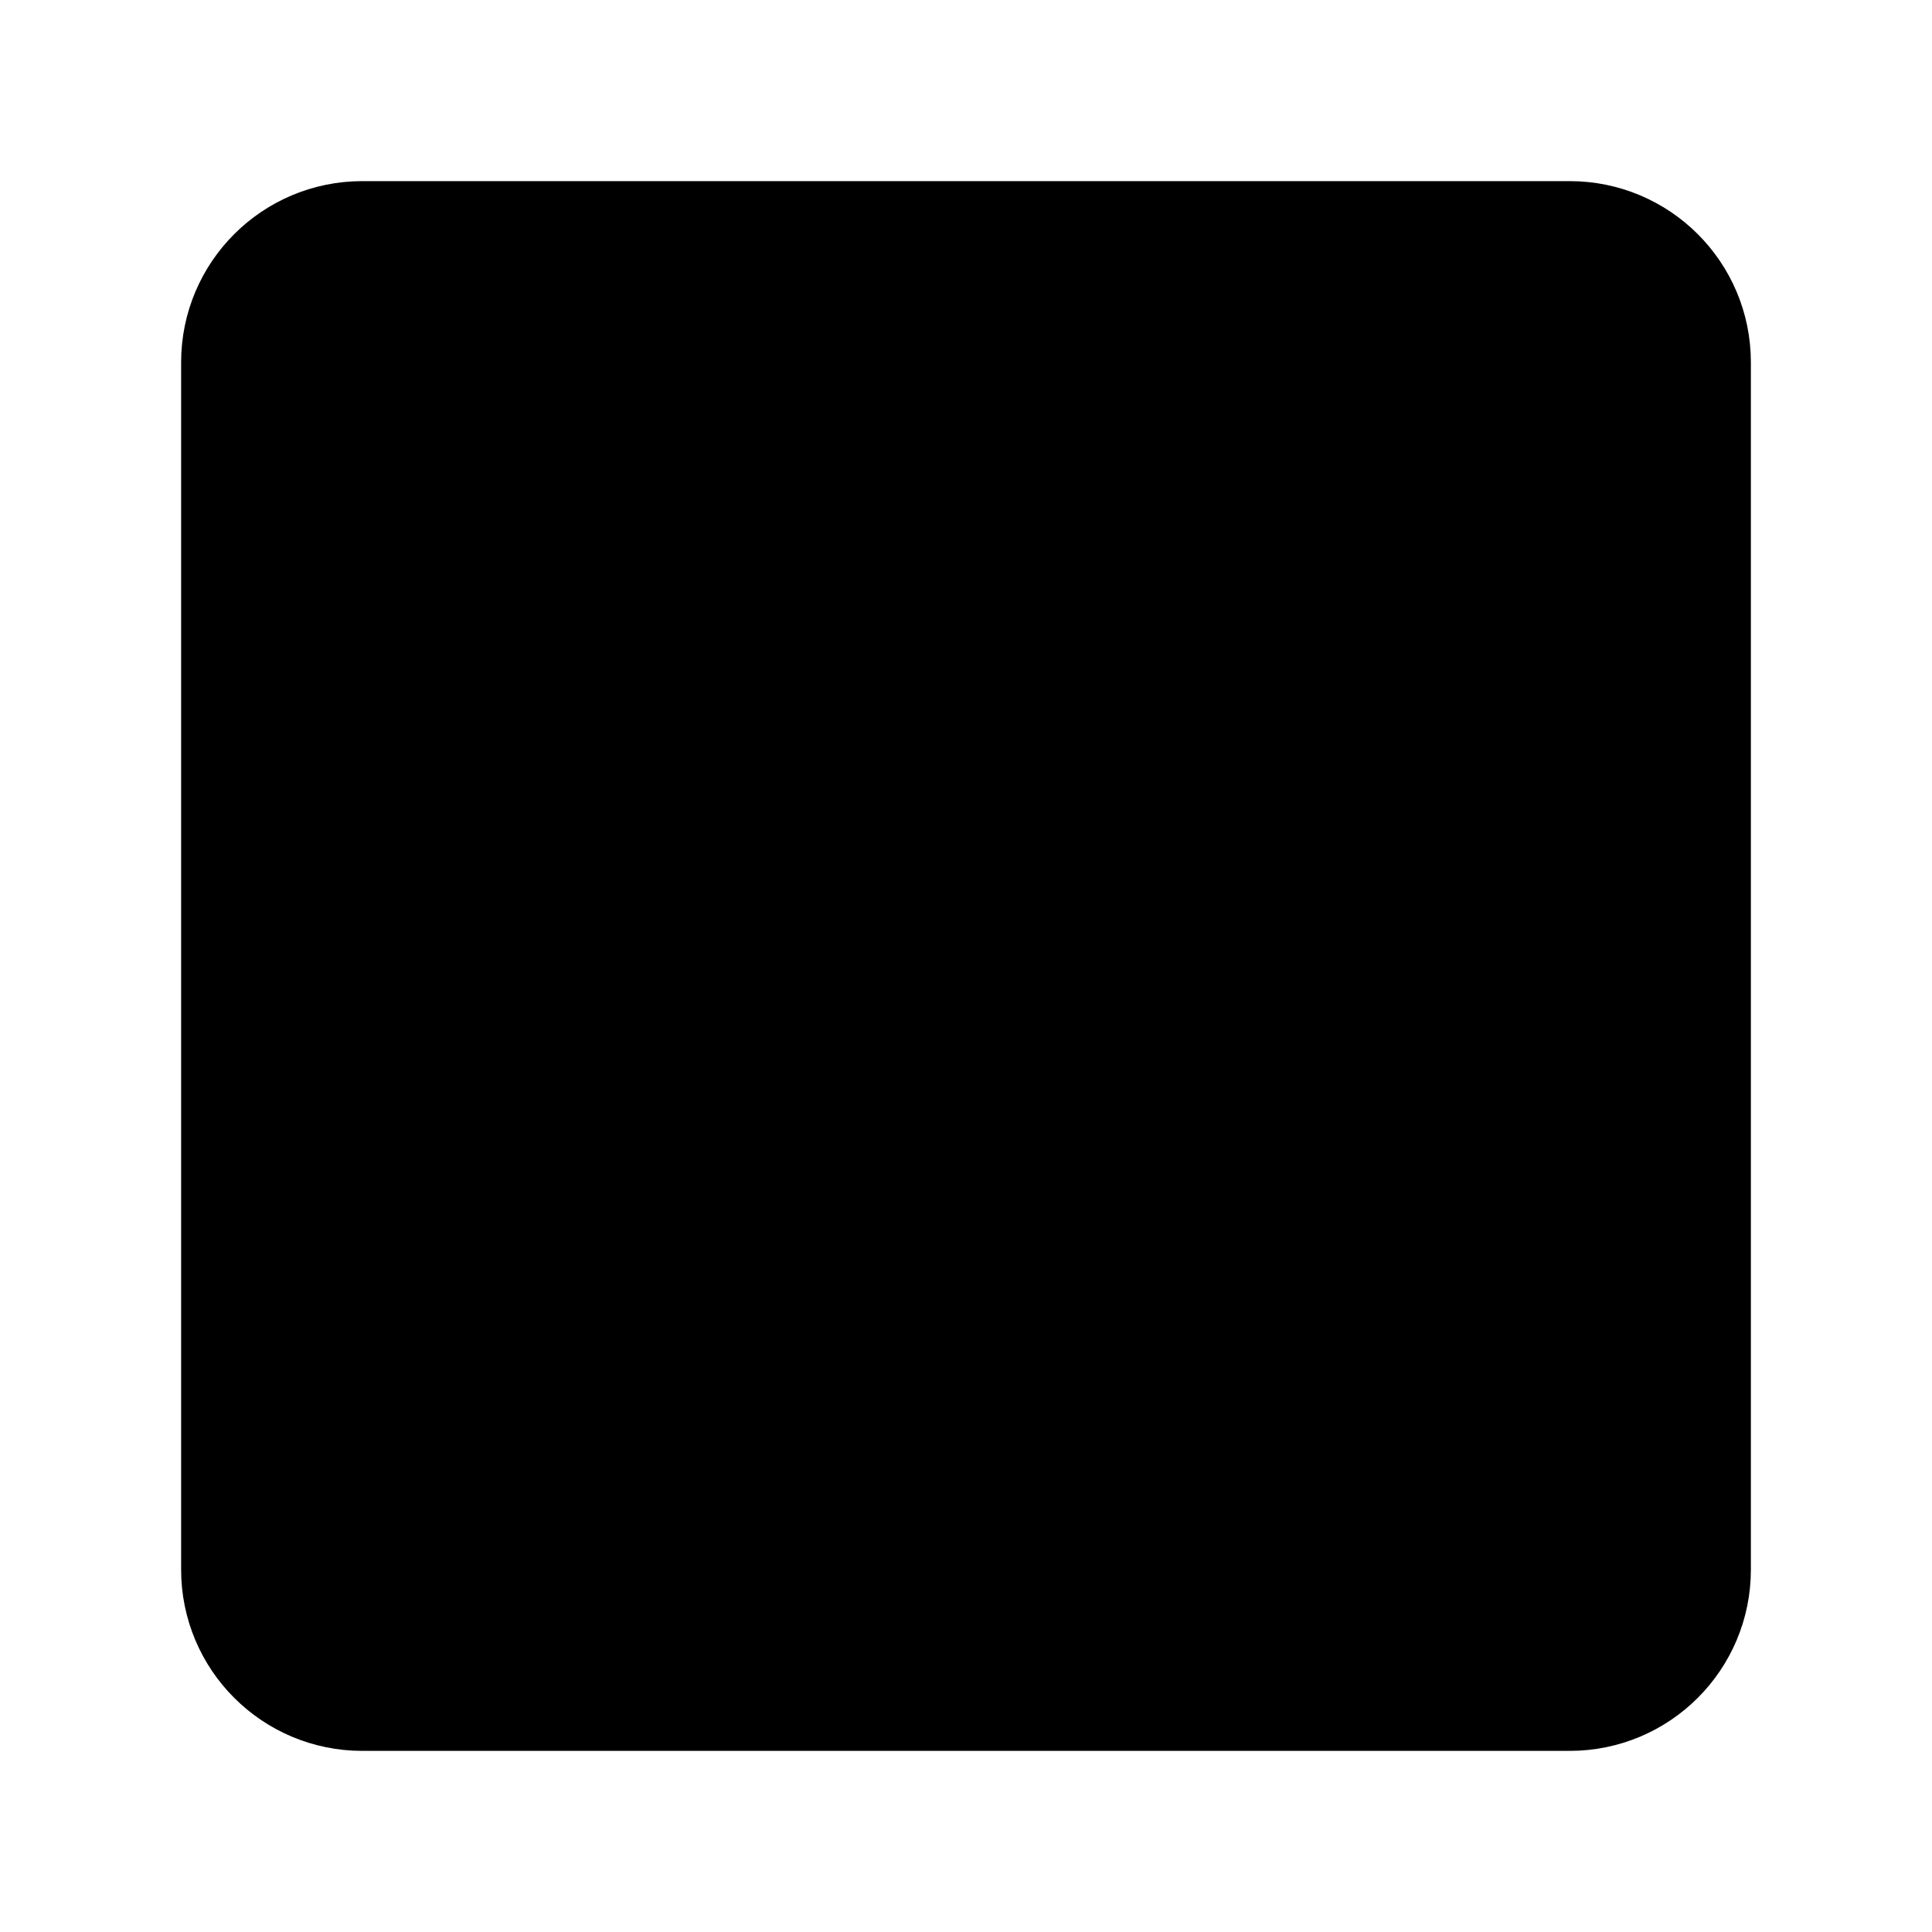
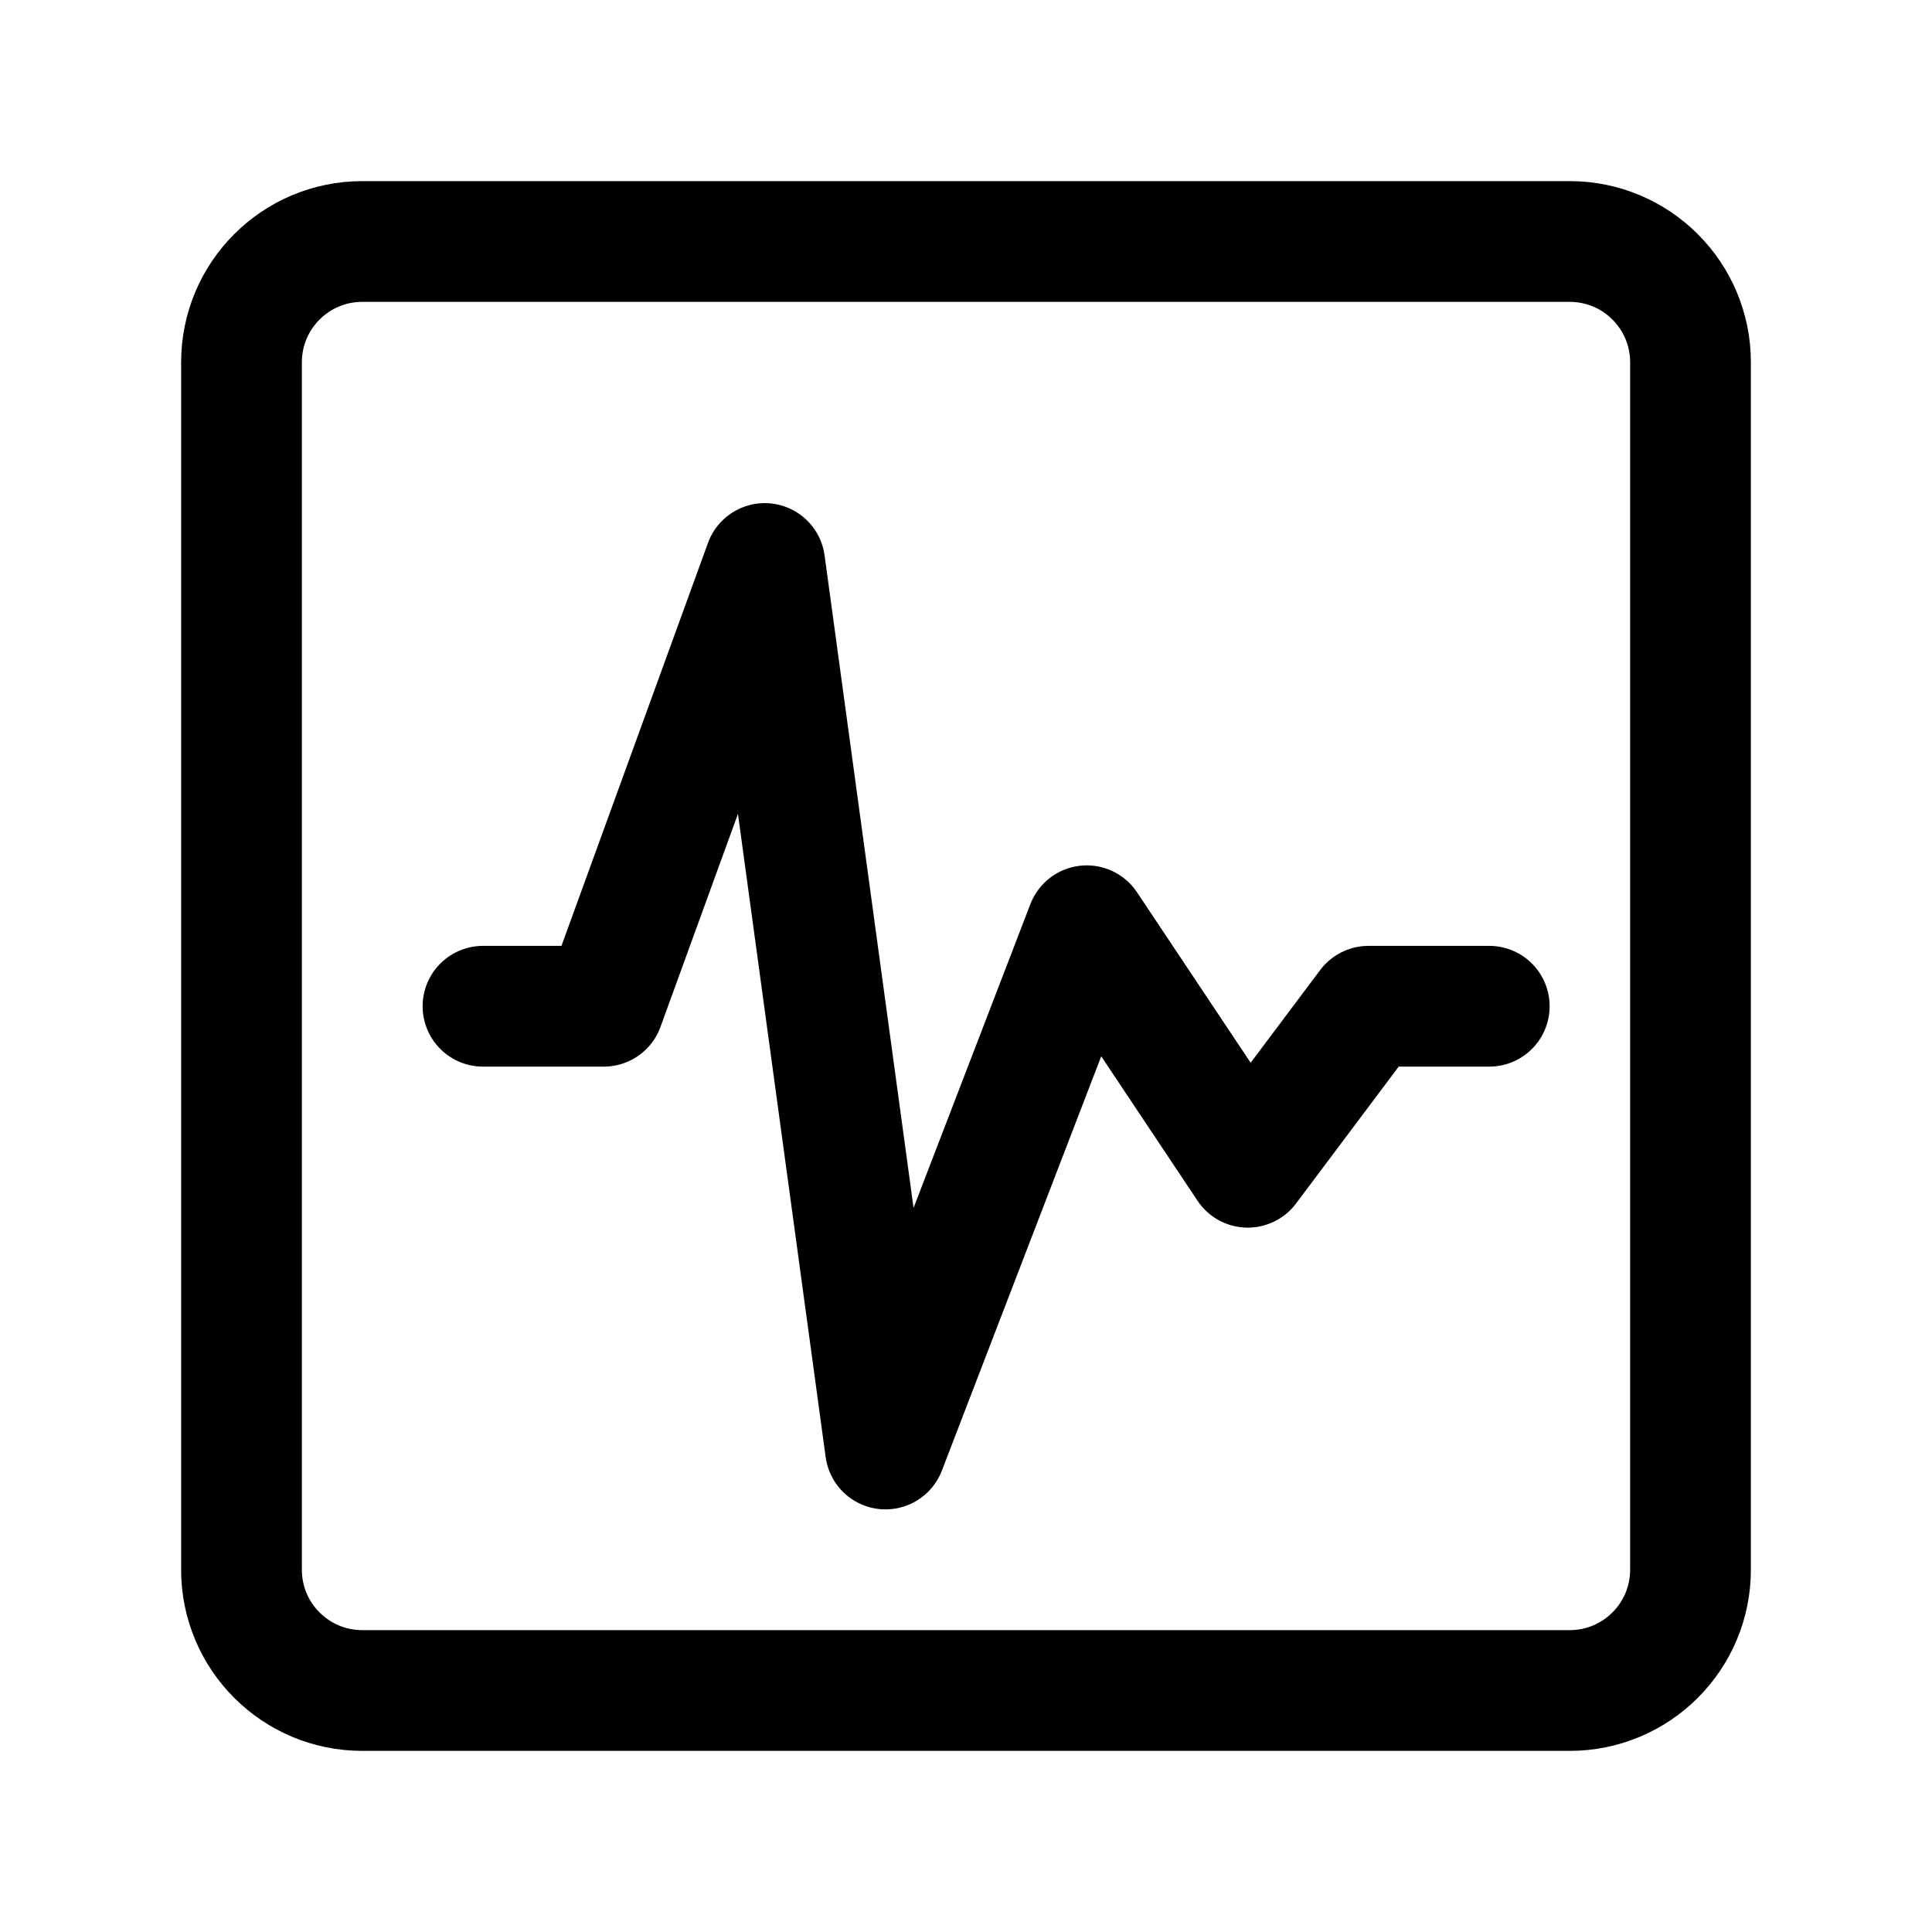
<svg xmlns="http://www.w3.org/2000/svg" fill="none" viewBox="0 0 48 48">
-   <rect fill="currentColor" stroke-width="3" height="36" rx="3" stroke="currentColor" stroke-linecap="round" stroke-linejoin="round" width="36" x="6" y="6" />
+   <rect fill="none" stroke-width="3" height="36" rx="3" stroke="currentColor" stroke-linecap="round" stroke-linejoin="round" width="36" x="6" y="6" />
  <path stroke="currentColor" stroke-width="3" d="M12 25H15L19 14L22 36L27 23L31 29L34 25H37" stroke-linecap="round" stroke-linejoin="round" />
</svg>
